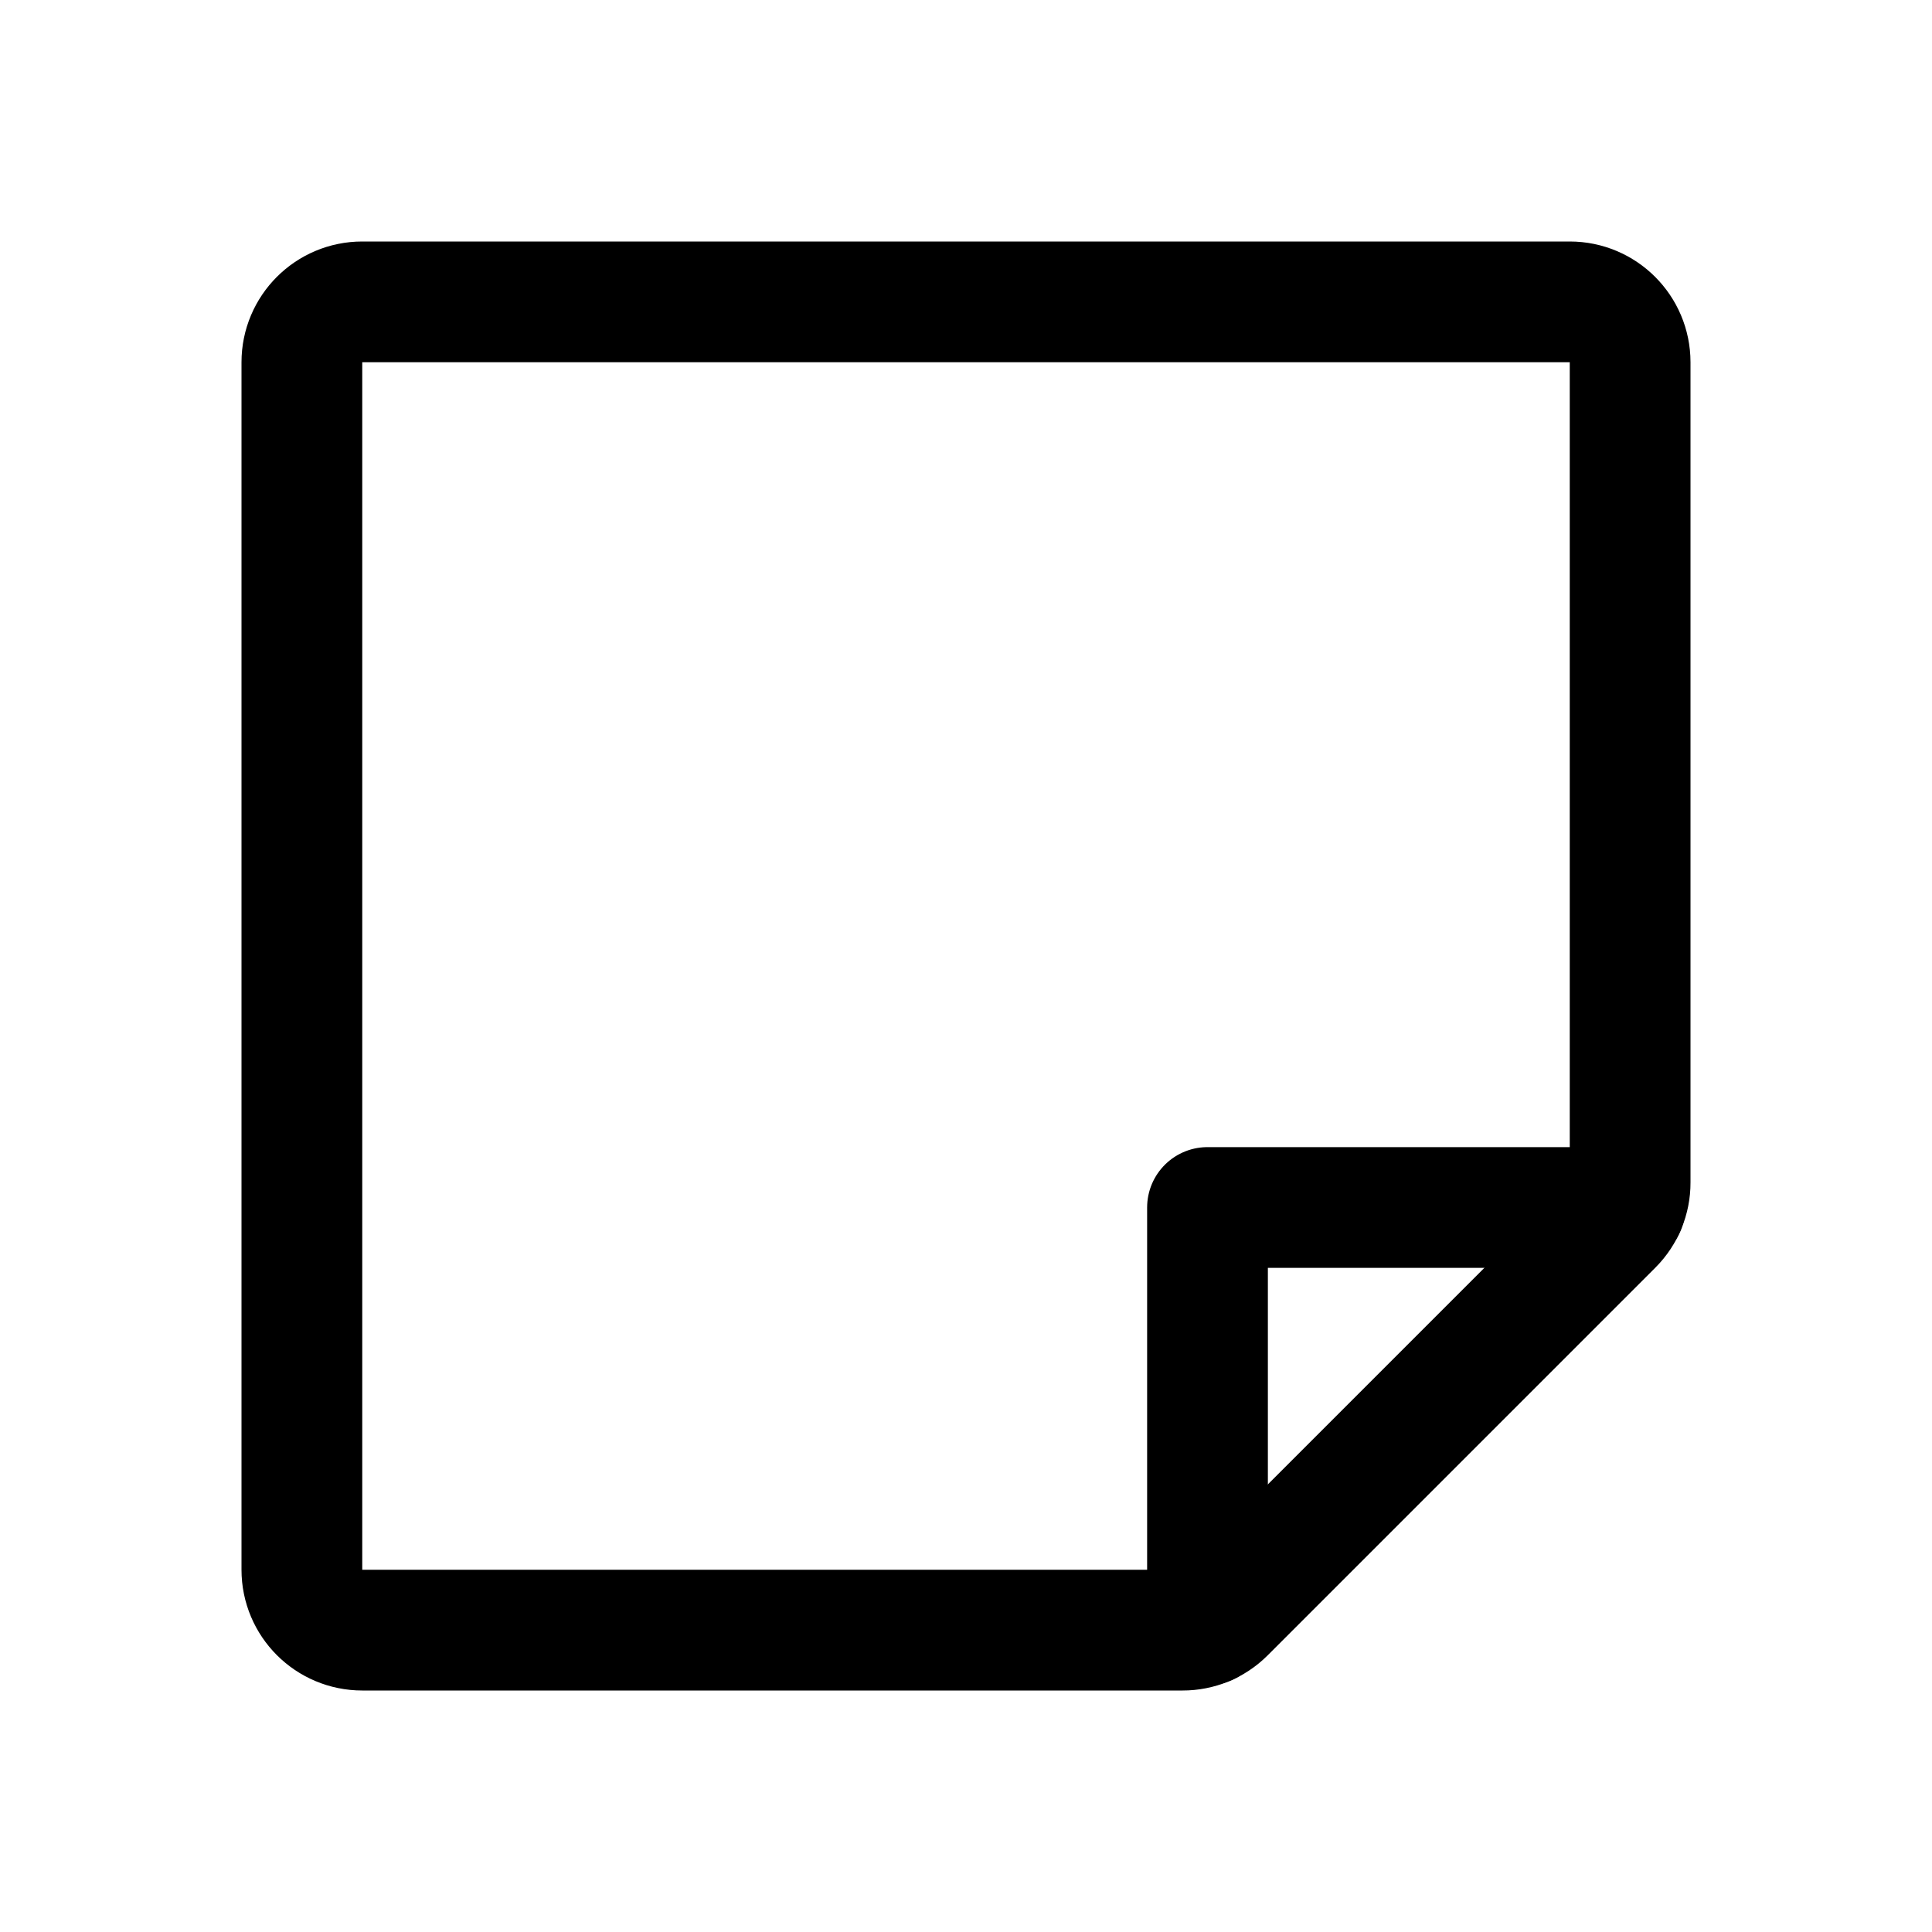
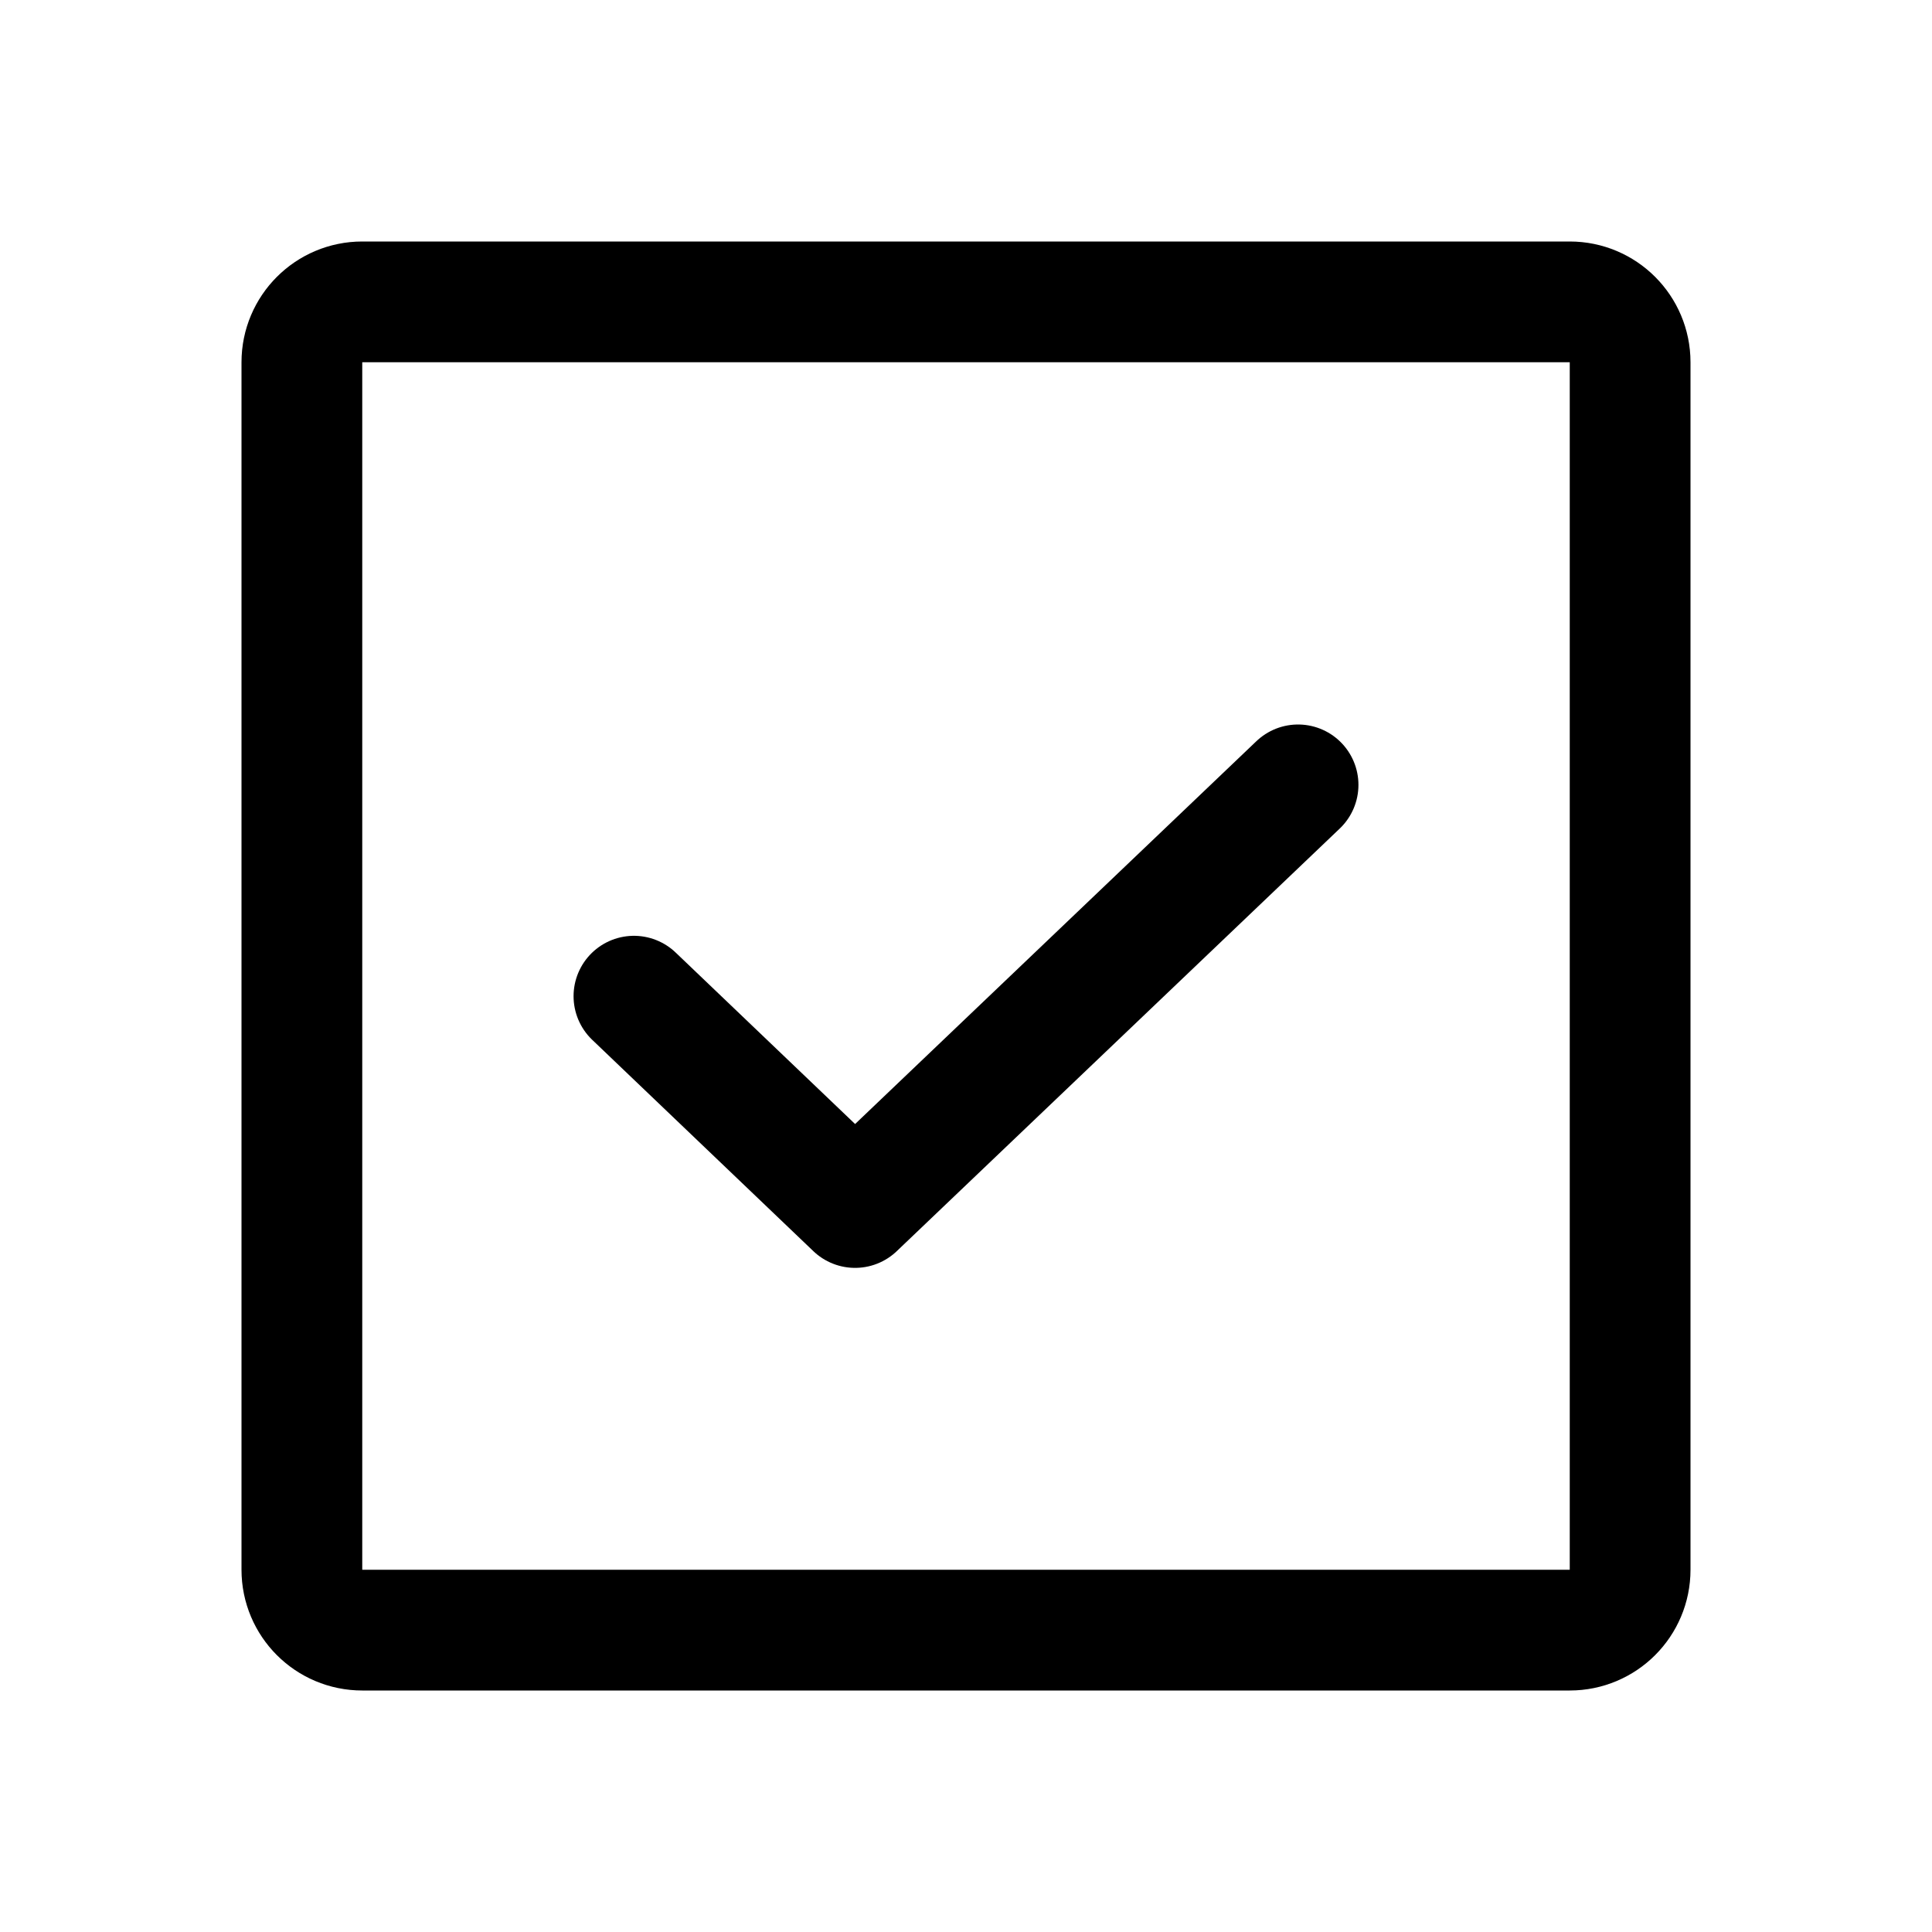
<svg xmlns="http://www.w3.org/2000/svg" width="192" height="192" fill="#000000" viewBox="0 0 256 256">
  <rect width="256" height="256" fill="none" />
-   <path d="M156.7,216H48a8,8,0,0,1-8-8V48a8,8,0,0,1,8-8H208a8,8,0,0,1,8,8V156.7a7.9,7.9,0,0,1-2.3,5.6l-51.4,51.4A7.9,7.9,0,0,1,156.7,216Z" fill="none" stroke="#000000" stroke-linecap="round" stroke-linejoin="round" stroke-width="16" />
-   <polyline points="215.3 160 160 160 160 215.3" fill="none" stroke="#000000" stroke-linecap="round" stroke-linejoin="round" stroke-width="16" />
+   <polyline points="172 104 113.3 160 84 132" fill="none" stroke="#000000" stroke-linecap="round" stroke-linejoin="round" stroke-width="16" />
+   <rect x="40" y="40" width="176" height="176" rx="8" fill="none" stroke="#000000" stroke-linecap="round" stroke-linejoin="round" stroke-width="16" />
</svg>
